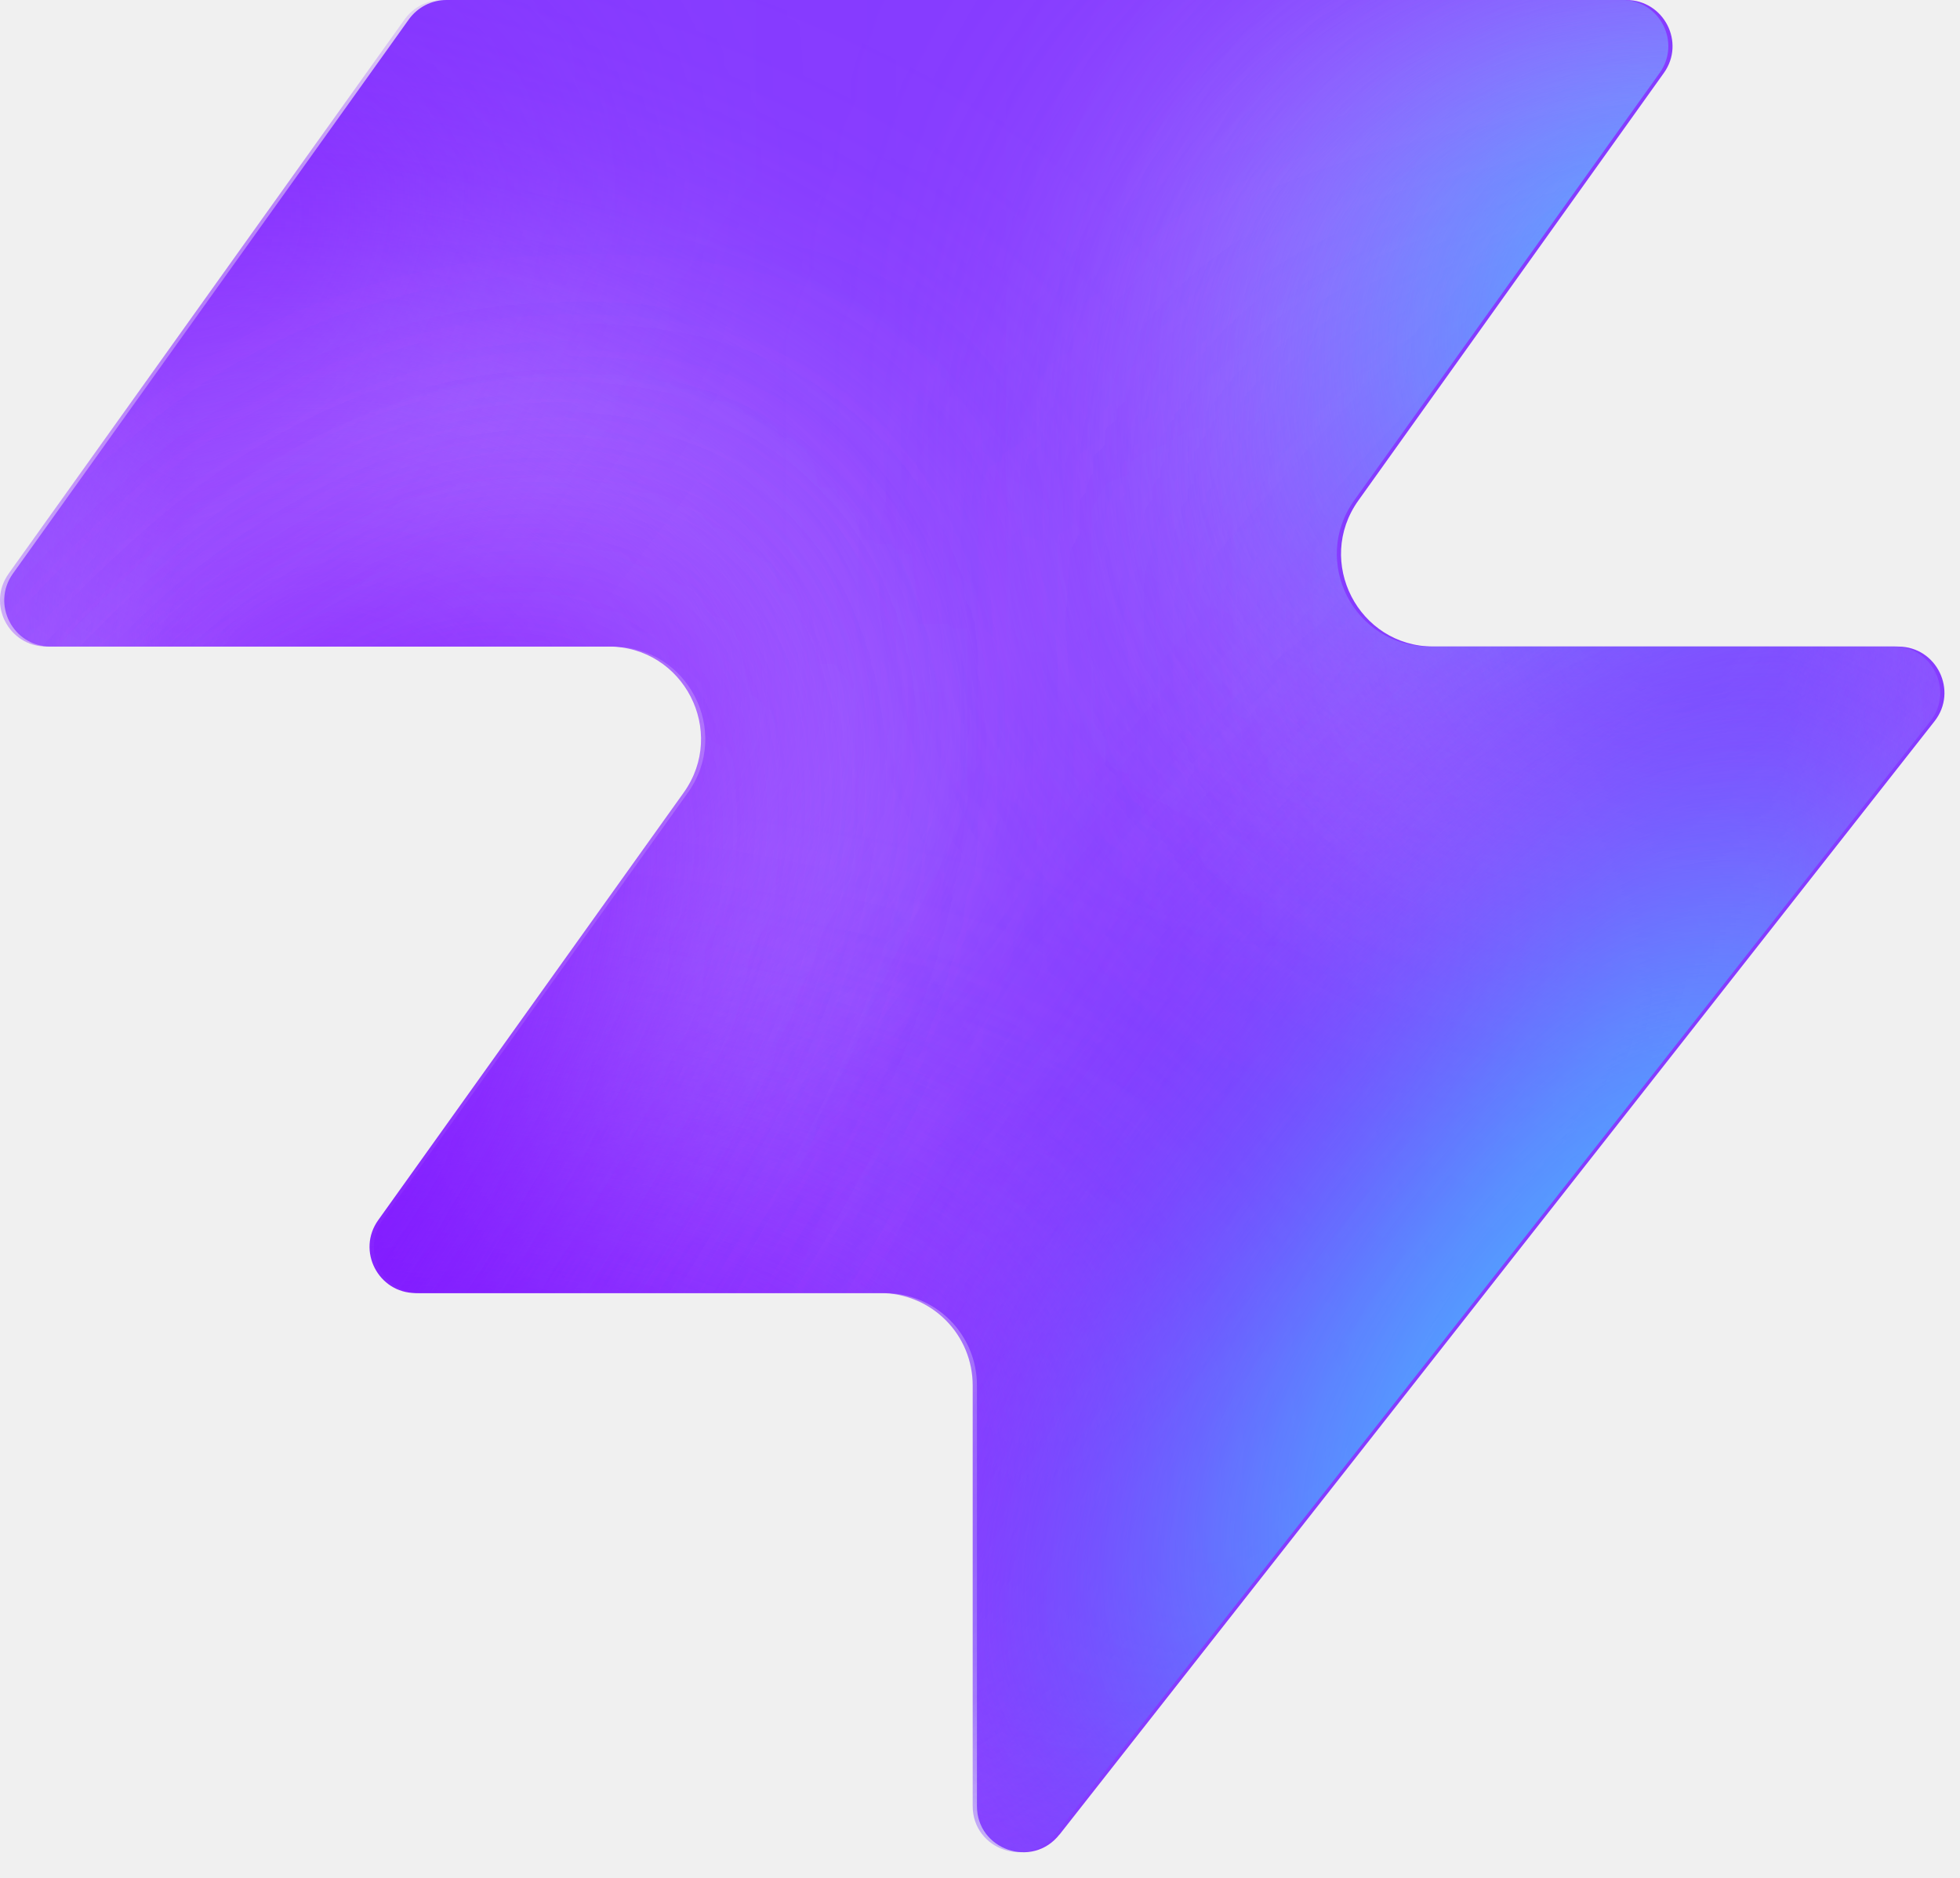
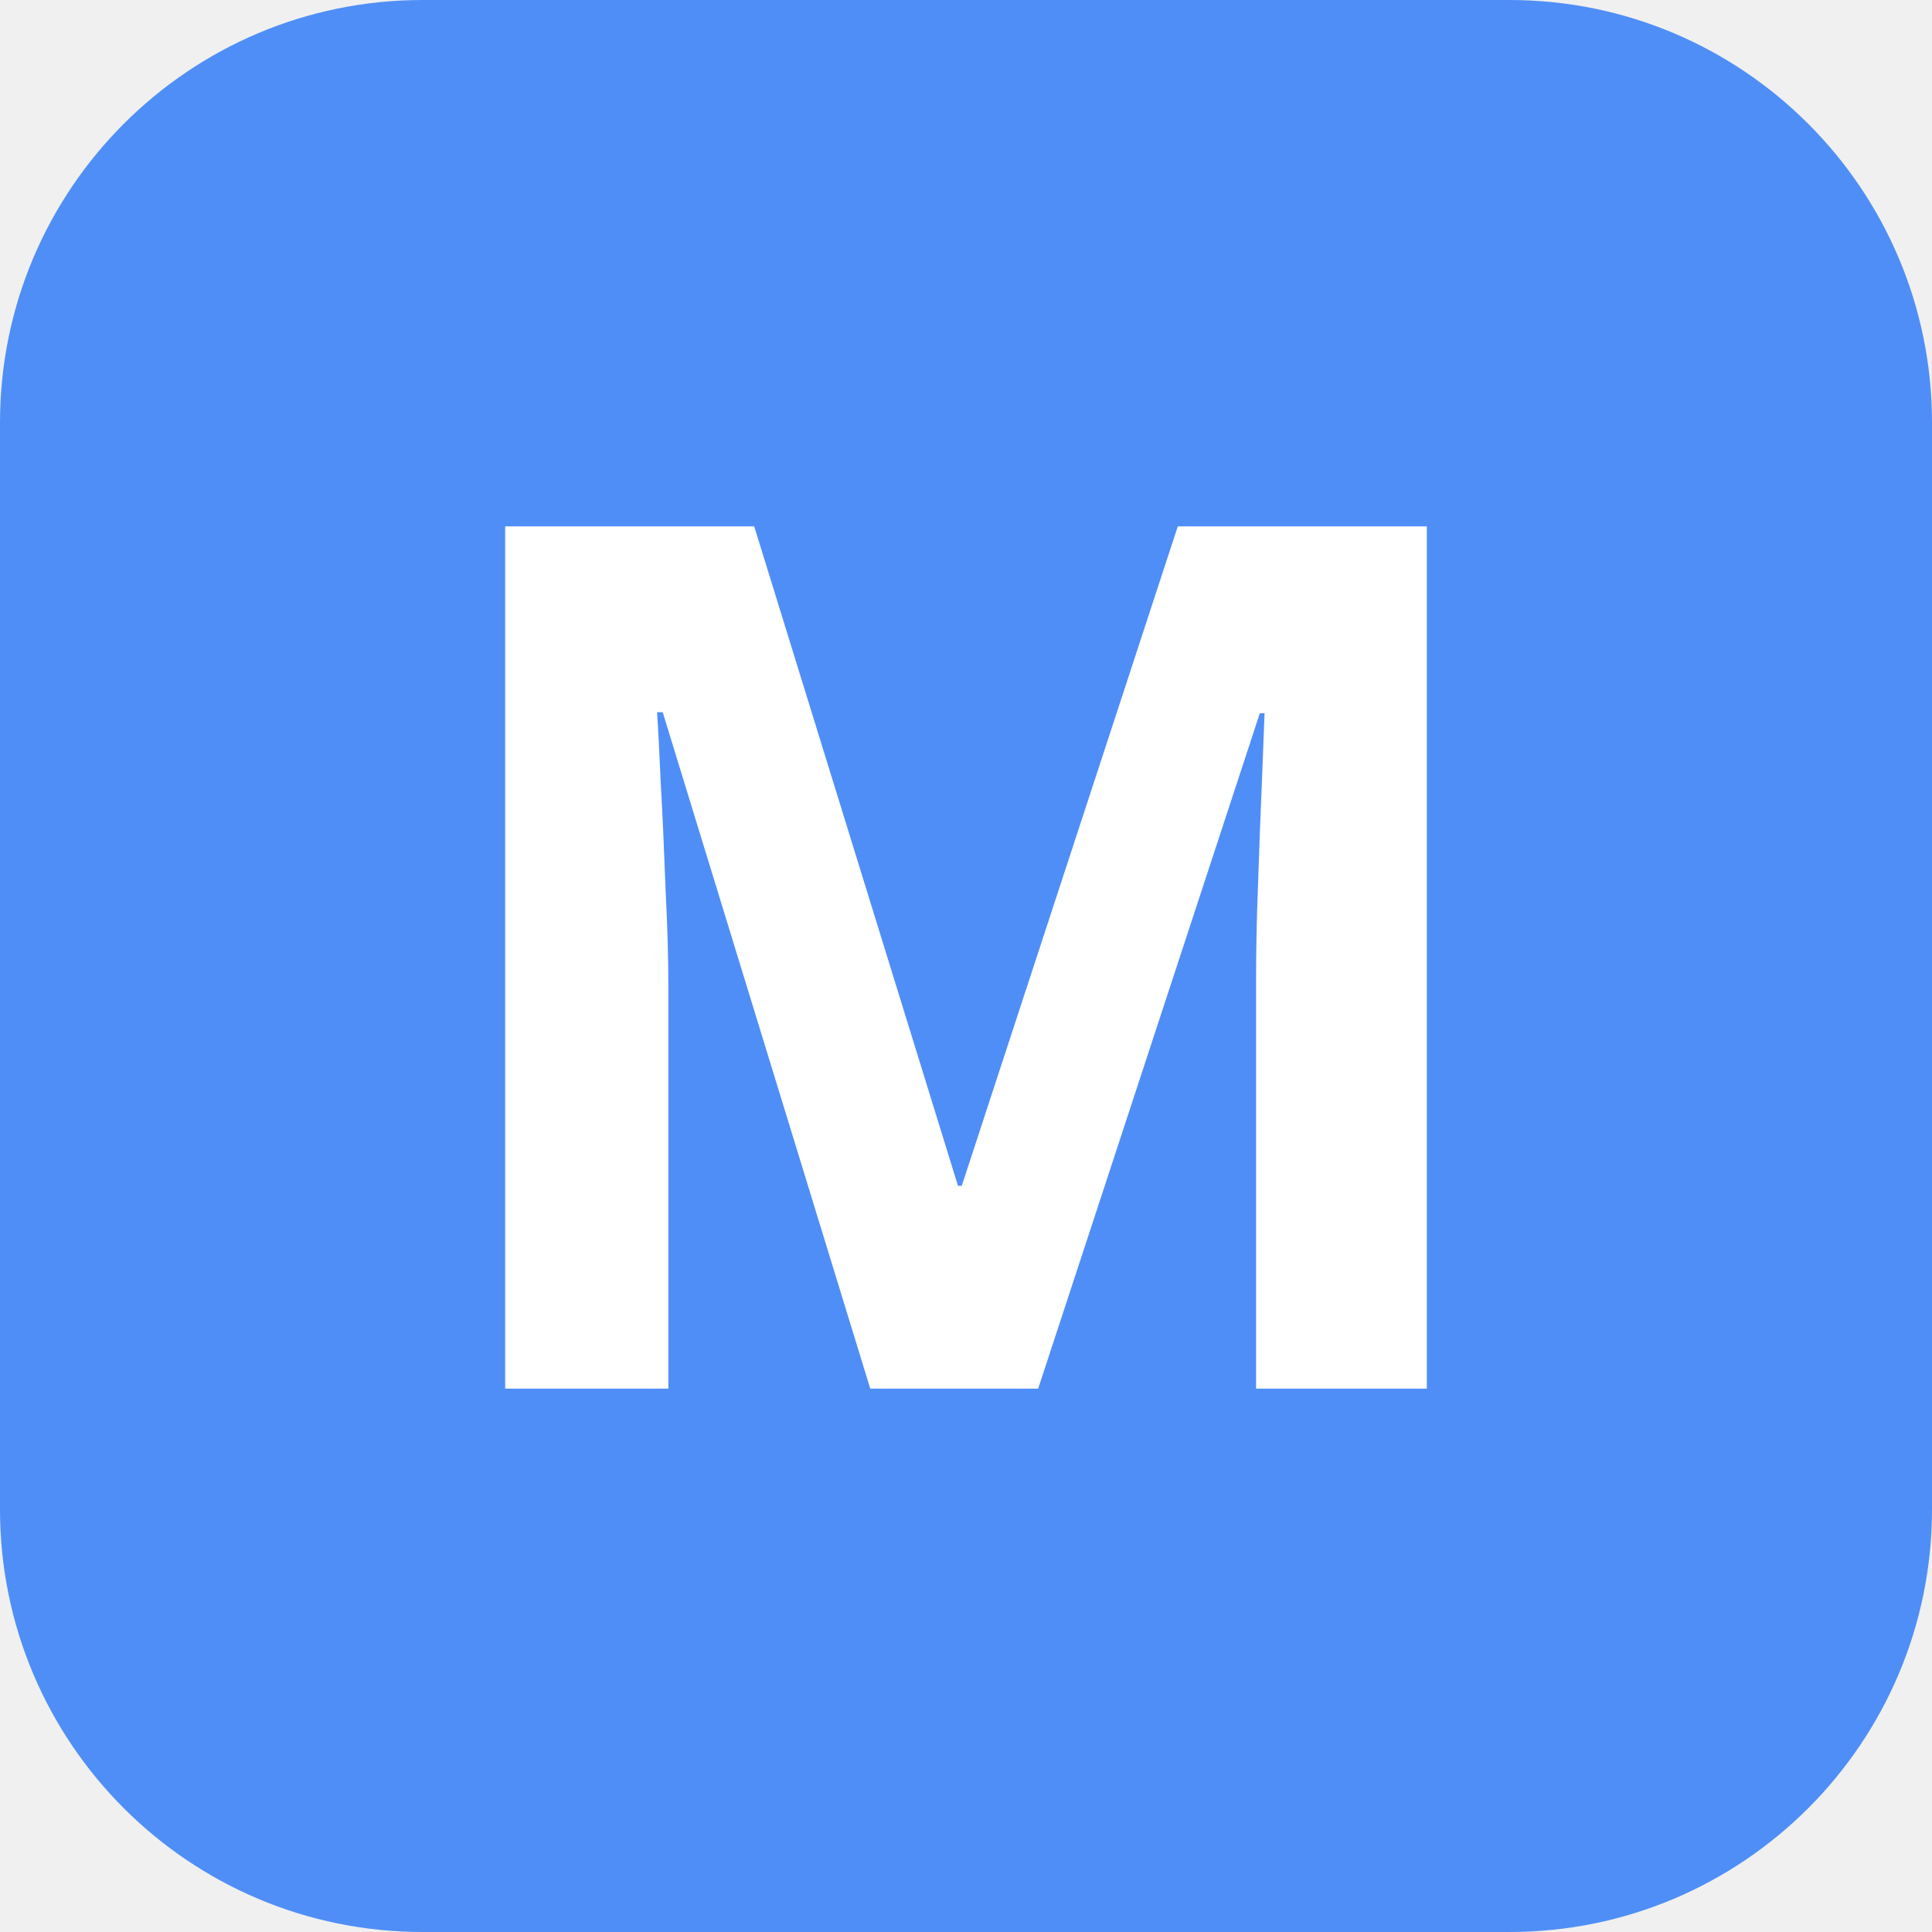
- <svg xmlns="http://www.w3.org/2000/svg" width="48" height="46" fill="none" viewBox="0 0 48 46">
-   <path fill="#863bff" d="M25.946 44.938c-.664.845-2.021.375-2.021-.698V33.937a2.26 2.26 0 0 0-2.262-2.262H10.287c-.92 0-1.456-1.04-.92-1.788l7.48-10.471c1.07-1.497 0-3.578-1.842-3.578H1.237c-.92 0-1.456-1.04-.92-1.788L10.013.474c.214-.297.556-.474.92-.474h28.894c.92 0 1.456 1.04.92 1.788l-7.48 10.471c-1.07 1.498 0 3.579 1.842 3.579h11.377c.943 0 1.473 1.088.89 1.83L25.947 44.94z" style="fill:#863bff;fill:color(display-p3 .525 .23 1);fill-opacity:1" />
-   <mask id="a" width="48" height="46" x="0" y="0" maskUnits="userSpaceOnUse" style="mask-type:alpha">
-     <path fill="#000" d="M25.842 44.938c-.664.844-2.021.375-2.021-.698V33.937a2.26 2.26 0 0 0-2.262-2.262H10.183c-.92 0-1.456-1.04-.92-1.788l7.48-10.471c1.07-1.498 0-3.579-1.842-3.579H1.133c-.92 0-1.456-1.04-.92-1.787L9.91.473c.214-.297.556-.474.92-.474h28.894c.92 0 1.456 1.04.92 1.788l-7.48 10.471c-1.07 1.498 0 3.578 1.842 3.578h11.377c.943 0 1.473 1.088.89 1.832L25.843 44.94z" style="fill:#000;fill-opacity:1" />
-   </mask>
-   <g mask="url(#a)">
-     <g filter="url(#b)">
-       <ellipse cx="5.508" cy="14.704" fill="#ede6ff" rx="5.508" ry="14.704" style="fill:#ede6ff;fill:color(display-p3 .927 .903 1);fill-opacity:1" transform="matrix(.00324 1 1 -.00324 -4.47 31.516)" />
-     </g>
-     <g filter="url(#c)">
-       <ellipse cx="10.399" cy="29.851" fill="#ede6ff" rx="10.399" ry="29.851" style="fill:#ede6ff;fill:color(display-p3 .927 .903 1);fill-opacity:1" transform="matrix(.00324 1 1 -.00324 -39.328 7.883)" />
-     </g>
-     <g filter="url(#d)">
-       <ellipse cx="5.508" cy="30.487" fill="#7e14ff" rx="5.508" ry="30.487" style="fill:#7e14ff;fill:color(display-p3 .492 .077 1);fill-opacity:1" transform="rotate(89.814 -25.913 -14.639)scale(1 -1)" />
-     </g>
-     <g filter="url(#e)">
-       <ellipse cx="5.508" cy="30.599" fill="#7e14ff" rx="5.508" ry="30.599" style="fill:#7e14ff;fill:color(display-p3 .492 .077 1);fill-opacity:1" transform="rotate(89.814 -32.644 -3.334)scale(1 -1)" />
-     </g>
-     <g filter="url(#f)">
-       <ellipse cx="5.508" cy="30.599" fill="#7e14ff" rx="5.508" ry="30.599" style="fill:#7e14ff;fill:color(display-p3 .492 .077 1);fill-opacity:1" transform="matrix(.00324 1 1 -.00324 -34.34 30.47)" />
-     </g>
-     <g filter="url(#g)">
-       <ellipse cx="14.072" cy="22.078" fill="#ede6ff" rx="14.072" ry="22.078" style="fill:#ede6ff;fill:color(display-p3 .927 .903 1);fill-opacity:1" transform="rotate(93.35 24.506 48.493)scale(-1 1)" />
-     </g>
-     <g filter="url(#h)">
-       <ellipse cx="3.47" cy="21.501" fill="#7e14ff" rx="3.47" ry="21.501" style="fill:#7e14ff;fill:color(display-p3 .492 .077 1);fill-opacity:1" transform="rotate(89.009 28.708 47.59)scale(-1 1)" />
-     </g>
-     <g filter="url(#i)">
-       <ellipse cx="3.47" cy="21.501" fill="#7e14ff" rx="3.47" ry="21.501" style="fill:#7e14ff;fill:color(display-p3 .492 .077 1);fill-opacity:1" transform="rotate(89.009 28.708 47.59)scale(-1 1)" />
-     </g>
-     <g filter="url(#j)">
-       <ellipse cx=".387" cy="8.972" fill="#7e14ff" rx="4.407" ry="29.108" style="fill:#7e14ff;fill:color(display-p3 .492 .077 1);fill-opacity:1" transform="rotate(39.51 .387 8.972)" />
-     </g>
-     <g filter="url(#k)">
-       <ellipse cx="47.523" cy="-6.092" fill="#7e14ff" rx="4.407" ry="29.108" style="fill:#7e14ff;fill:color(display-p3 .492 .077 1);fill-opacity:1" transform="rotate(37.892 47.523 -6.092)" />
-     </g>
-     <g filter="url(#l)">
-       <ellipse cx="41.412" cy="6.333" fill="#47bfff" rx="5.971" ry="9.665" style="fill:#47bfff;fill:color(display-p3 .28 .748 1);fill-opacity:1" transform="rotate(37.892 41.412 6.333)" />
-     </g>
-     <g filter="url(#m)">
-       <ellipse cx="-1.879" cy="38.332" fill="#7e14ff" rx="4.407" ry="29.108" style="fill:#7e14ff;fill:color(display-p3 .492 .077 1);fill-opacity:1" transform="rotate(37.892 -1.88 38.332)" />
-     </g>
-     <g filter="url(#n)">
-       <ellipse cx="-1.879" cy="38.332" fill="#7e14ff" rx="4.407" ry="29.108" style="fill:#7e14ff;fill:color(display-p3 .492 .077 1);fill-opacity:1" transform="rotate(37.892 -1.88 38.332)" />
-     </g>
-     <g filter="url(#o)">
-       <ellipse cx="35.651" cy="29.907" fill="#7e14ff" rx="4.407" ry="29.108" style="fill:#7e14ff;fill:color(display-p3 .492 .077 1);fill-opacity:1" transform="rotate(37.892 35.651 29.907)" />
-     </g>
-     <g filter="url(#p)">
-       <ellipse cx="38.418" cy="32.4" fill="#47bfff" rx="5.971" ry="15.297" style="fill:#47bfff;fill:color(display-p3 .28 .748 1);fill-opacity:1" transform="rotate(37.892 38.418 32.4)" />
-     </g>
-   </g>
-   <defs>
-     <filter id="b" width="60.045" height="41.654" x="-19.77" y="16.149" color-interpolation-filters="sRGB" filterUnits="userSpaceOnUse">
-       <feFlood flood-opacity="0" result="BackgroundImageFix" />
-       <feBlend in="SourceGraphic" in2="BackgroundImageFix" result="shape" />
-       <feGaussianBlur result="effect1_foregroundBlur_2002_17158" stdDeviation="7.659" />
-     </filter>
-     <filter id="c" width="90.34" height="51.437" x="-54.613" y="-7.533" color-interpolation-filters="sRGB" filterUnits="userSpaceOnUse">
-       <feFlood flood-opacity="0" result="BackgroundImageFix" />
-       <feBlend in="SourceGraphic" in2="BackgroundImageFix" result="shape" />
-       <feGaussianBlur result="effect1_foregroundBlur_2002_17158" stdDeviation="7.659" />
-     </filter>
-     <filter id="d" width="79.355" height="29.4" x="-49.64" y="2.03" color-interpolation-filters="sRGB" filterUnits="userSpaceOnUse">
-       <feFlood flood-opacity="0" result="BackgroundImageFix" />
-       <feBlend in="SourceGraphic" in2="BackgroundImageFix" result="shape" />
-       <feGaussianBlur result="effect1_foregroundBlur_2002_17158" stdDeviation="4.596" />
-     </filter>
-     <filter id="e" width="79.579" height="29.4" x="-45.045" y="20.029" color-interpolation-filters="sRGB" filterUnits="userSpaceOnUse">
-       <feFlood flood-opacity="0" result="BackgroundImageFix" />
-       <feBlend in="SourceGraphic" in2="BackgroundImageFix" result="shape" />
-       <feGaussianBlur result="effect1_foregroundBlur_2002_17158" stdDeviation="4.596" />
-     </filter>
-     <filter id="f" width="79.579" height="29.4" x="-43.513" y="21.178" color-interpolation-filters="sRGB" filterUnits="userSpaceOnUse">
-       <feFlood flood-opacity="0" result="BackgroundImageFix" />
-       <feBlend in="SourceGraphic" in2="BackgroundImageFix" result="shape" />
-       <feGaussianBlur result="effect1_foregroundBlur_2002_17158" stdDeviation="4.596" />
-     </filter>
-     <filter id="g" width="74.749" height="58.852" x="15.756" y="-17.901" color-interpolation-filters="sRGB" filterUnits="userSpaceOnUse">
-       <feFlood flood-opacity="0" result="BackgroundImageFix" />
-       <feBlend in="SourceGraphic" in2="BackgroundImageFix" result="shape" />
-       <feGaussianBlur result="effect1_foregroundBlur_2002_17158" stdDeviation="7.659" />
-     </filter>
-     <filter id="h" width="61.377" height="25.362" x="23.548" y="2.284" color-interpolation-filters="sRGB" filterUnits="userSpaceOnUse">
-       <feFlood flood-opacity="0" result="BackgroundImageFix" />
-       <feBlend in="SourceGraphic" in2="BackgroundImageFix" result="shape" />
-       <feGaussianBlur result="effect1_foregroundBlur_2002_17158" stdDeviation="4.596" />
-     </filter>
-     <filter id="i" width="61.377" height="25.362" x="23.548" y="2.284" color-interpolation-filters="sRGB" filterUnits="userSpaceOnUse">
-       <feFlood flood-opacity="0" result="BackgroundImageFix" />
-       <feBlend in="SourceGraphic" in2="BackgroundImageFix" result="shape" />
-       <feGaussianBlur result="effect1_foregroundBlur_2002_17158" stdDeviation="4.596" />
-     </filter>
-     <filter id="j" width="56.045" height="63.649" x="-27.636" y="-22.853" color-interpolation-filters="sRGB" filterUnits="userSpaceOnUse">
-       <feFlood flood-opacity="0" result="BackgroundImageFix" />
-       <feBlend in="SourceGraphic" in2="BackgroundImageFix" result="shape" />
-       <feGaussianBlur result="effect1_foregroundBlur_2002_17158" stdDeviation="4.596" />
-     </filter>
-     <filter id="k" width="54.814" height="64.646" x="20.116" y="-38.415" color-interpolation-filters="sRGB" filterUnits="userSpaceOnUse">
-       <feFlood flood-opacity="0" result="BackgroundImageFix" />
-       <feBlend in="SourceGraphic" in2="BackgroundImageFix" result="shape" />
-       <feGaussianBlur result="effect1_foregroundBlur_2002_17158" stdDeviation="4.596" />
-     </filter>
-     <filter id="l" width="33.541" height="35.313" x="24.641" y="-11.323" color-interpolation-filters="sRGB" filterUnits="userSpaceOnUse">
-       <feFlood flood-opacity="0" result="BackgroundImageFix" />
-       <feBlend in="SourceGraphic" in2="BackgroundImageFix" result="shape" />
-       <feGaussianBlur result="effect1_foregroundBlur_2002_17158" stdDeviation="4.596" />
-     </filter>
-     <filter id="m" width="54.814" height="64.646" x="-29.286" y="6.009" color-interpolation-filters="sRGB" filterUnits="userSpaceOnUse">
-       <feFlood flood-opacity="0" result="BackgroundImageFix" />
-       <feBlend in="SourceGraphic" in2="BackgroundImageFix" result="shape" />
-       <feGaussianBlur result="effect1_foregroundBlur_2002_17158" stdDeviation="4.596" />
-     </filter>
-     <filter id="n" width="54.814" height="64.646" x="-29.286" y="6.009" color-interpolation-filters="sRGB" filterUnits="userSpaceOnUse">
-       <feFlood flood-opacity="0" result="BackgroundImageFix" />
-       <feBlend in="SourceGraphic" in2="BackgroundImageFix" result="shape" />
-       <feGaussianBlur result="effect1_foregroundBlur_2002_17158" stdDeviation="4.596" />
-     </filter>
-     <filter id="o" width="54.814" height="64.646" x="8.244" y="-2.416" color-interpolation-filters="sRGB" filterUnits="userSpaceOnUse">
-       <feFlood flood-opacity="0" result="BackgroundImageFix" />
-       <feBlend in="SourceGraphic" in2="BackgroundImageFix" result="shape" />
-       <feGaussianBlur result="effect1_foregroundBlur_2002_17158" stdDeviation="4.596" />
-     </filter>
-     <filter id="p" width="39.409" height="43.623" x="18.713" y="10.588" color-interpolation-filters="sRGB" filterUnits="userSpaceOnUse">
-       <feFlood flood-opacity="0" result="BackgroundImageFix" />
-       <feBlend in="SourceGraphic" in2="BackgroundImageFix" result="shape" />
-       <feGaussianBlur result="effect1_foregroundBlur_2002_17158" stdDeviation="4.596" />
-     </filter>
-   </defs>
+ <svg xmlns="http://www.w3.org/2000/svg" viewBox="0 0 32 32">
+   <rect width="32" height="32" rx="7" fill="#4f8ef7" />
+   <text x="16" y="23" font-family="Arial Black, sans-serif" font-size="20" font-weight="900" fill="white" text-anchor="middle">M</text>
</svg>
